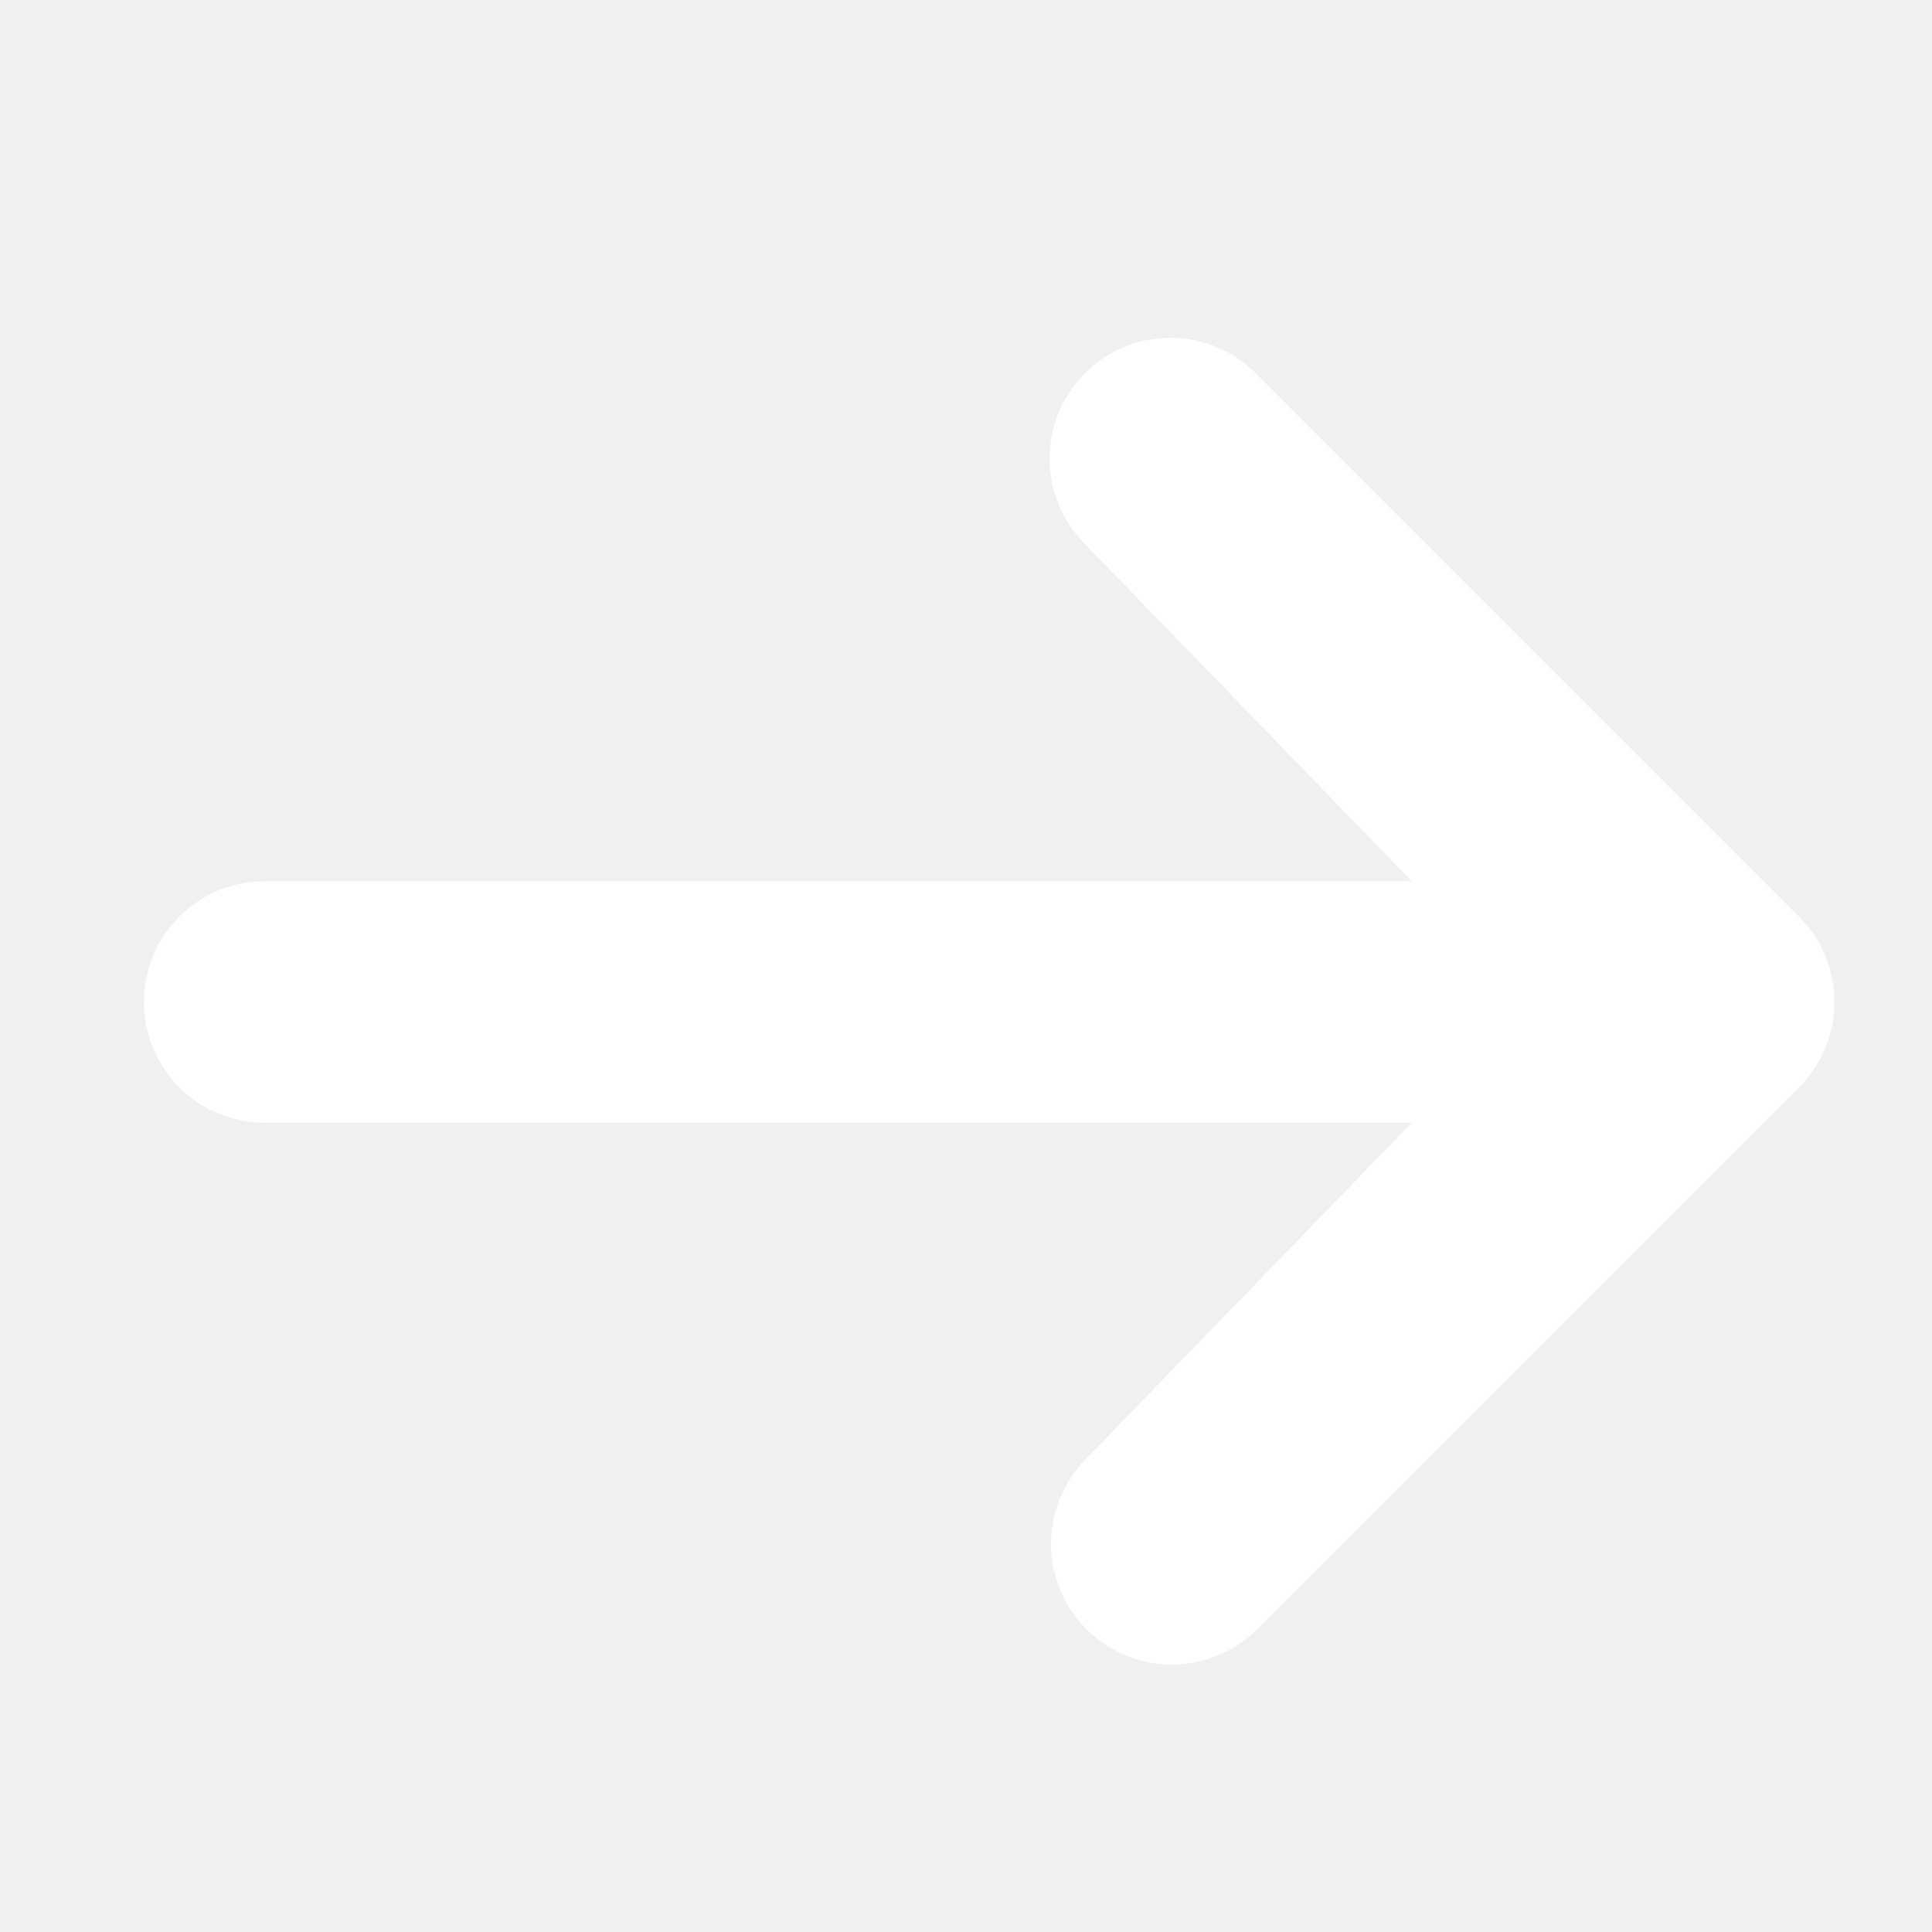
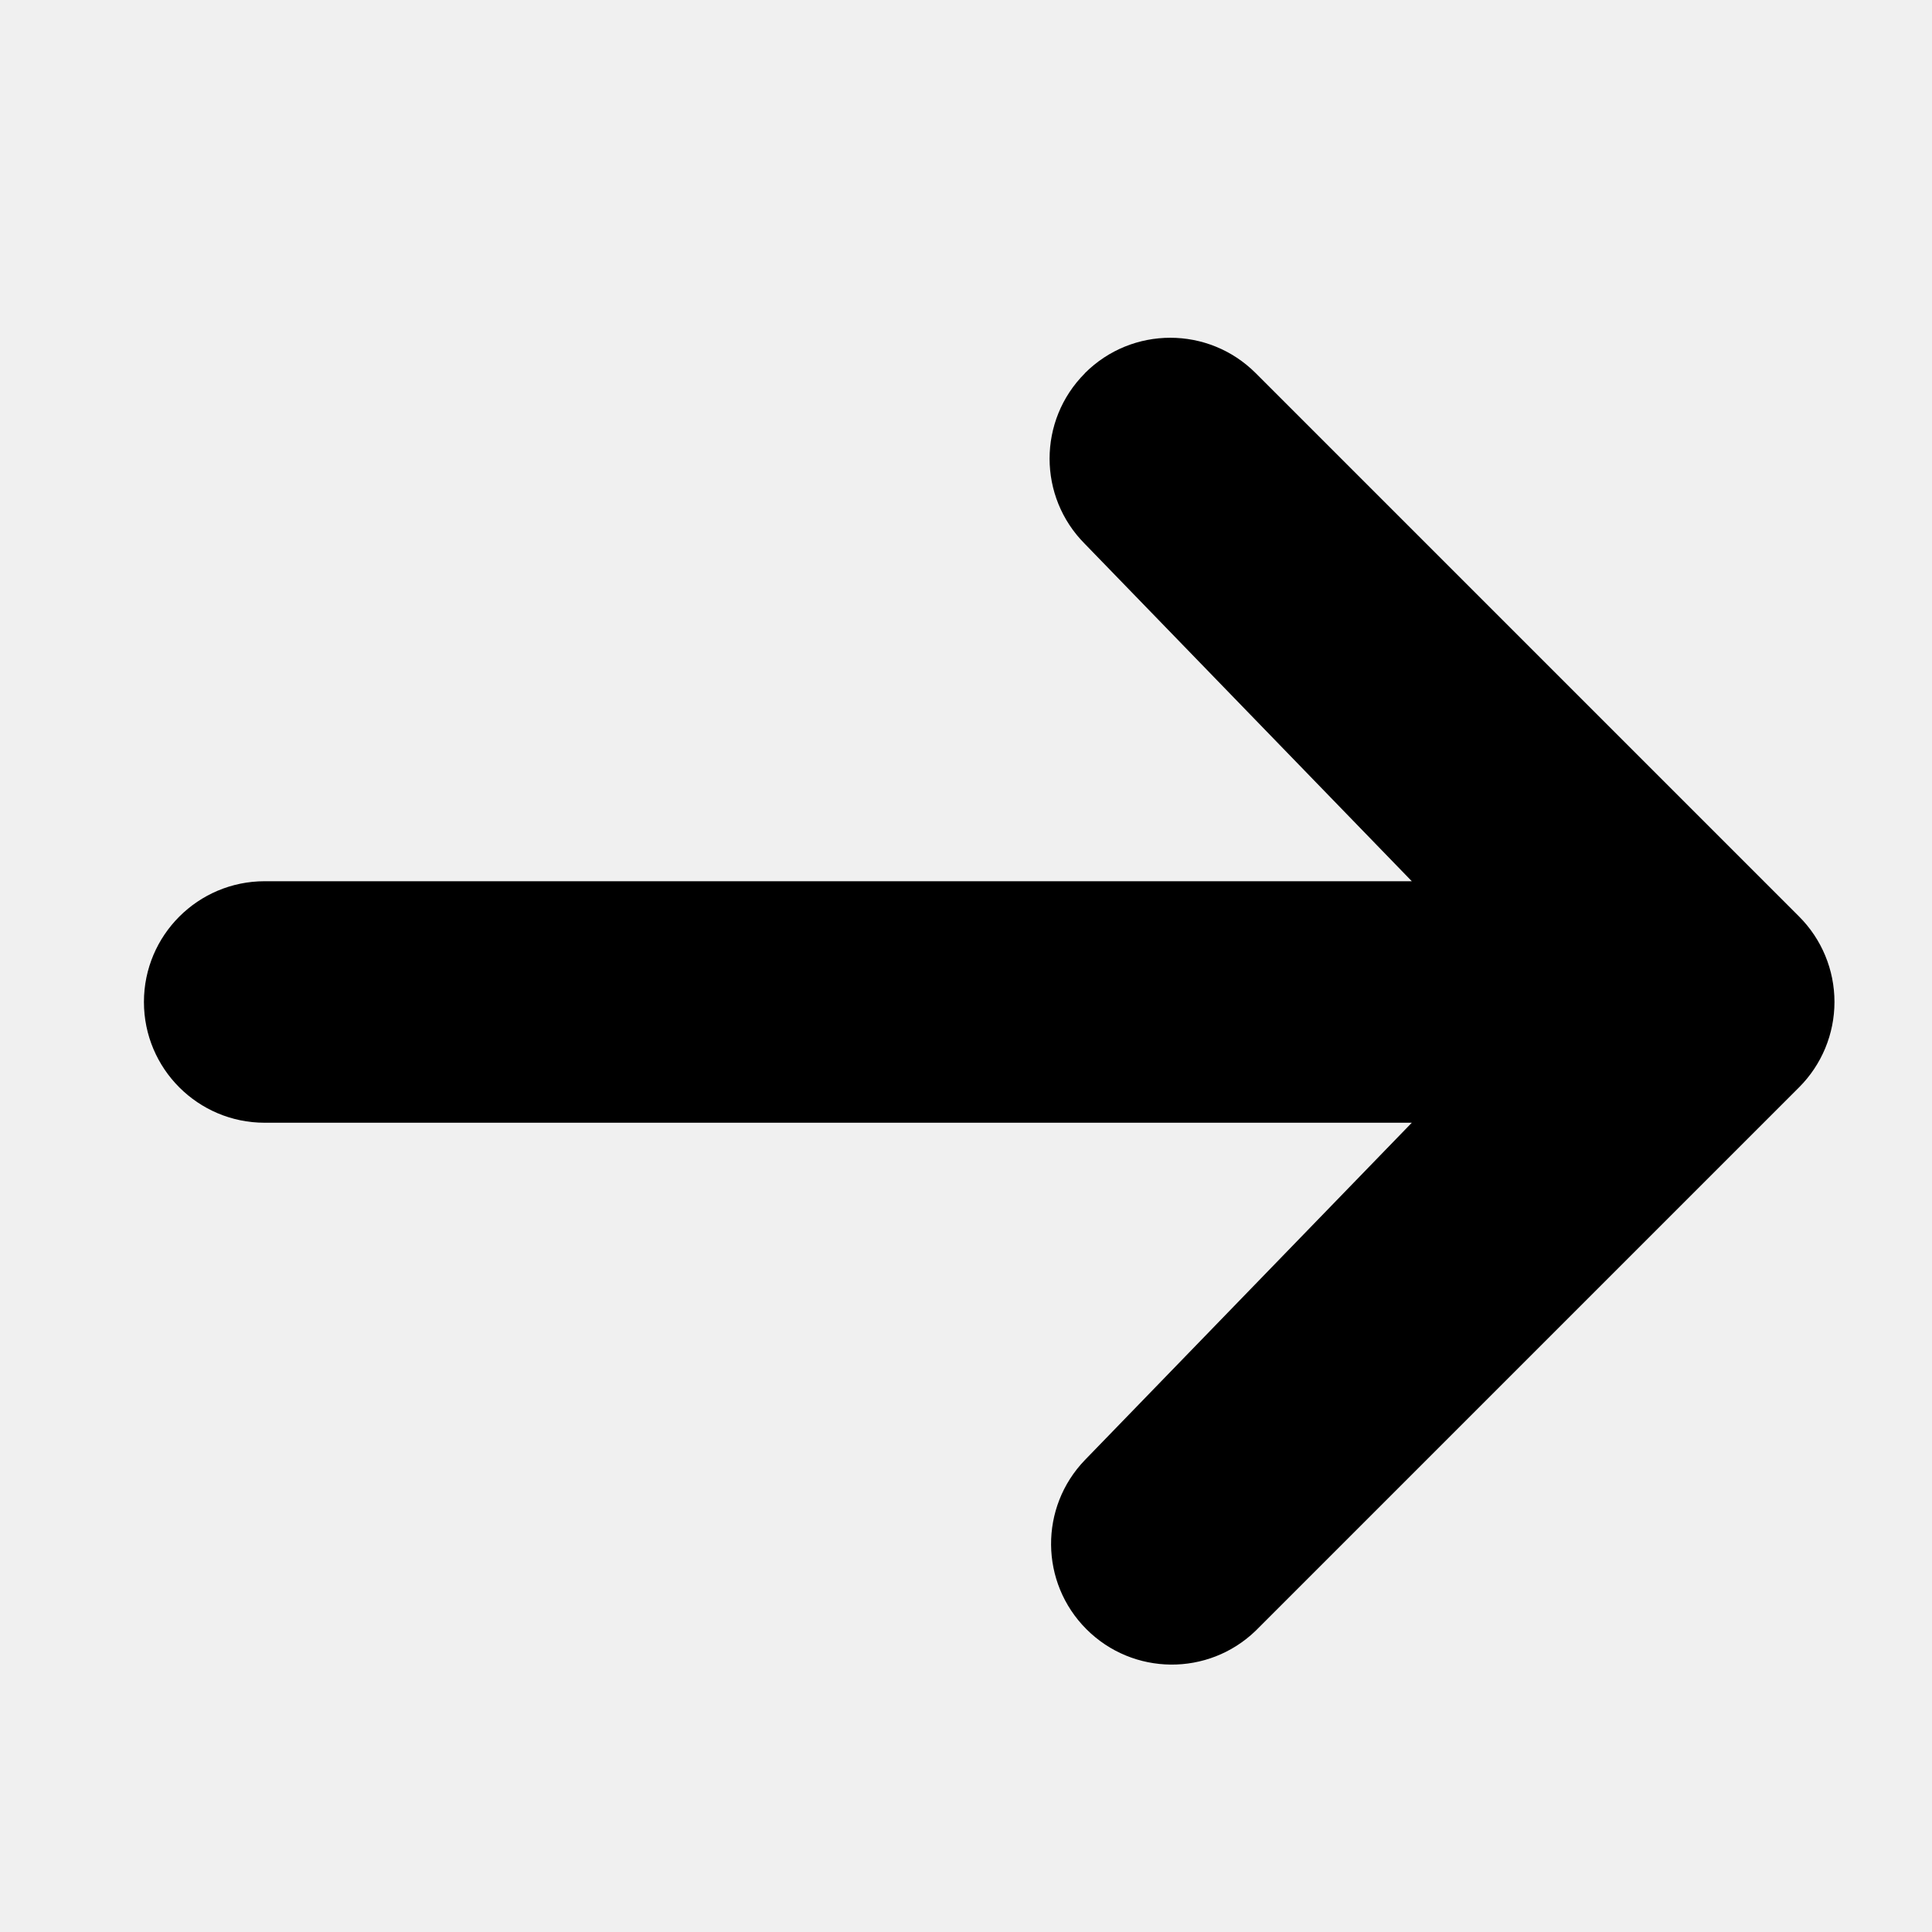
- <svg xmlns="http://www.w3.org/2000/svg" width="16" height="16" viewBox="0 0 16 16" fill="none">
-   <g clip-path="url(#clip0_3763_11361)">
-     <path d="M8.985 3.091C9.172 2.903 9.427 2.798 9.692 2.798C9.957 2.798 10.211 2.903 10.399 3.091L14.899 7.591C15.086 7.778 15.192 8.032 15.192 8.298C15.192 8.563 15.086 8.817 14.899 9.005L10.399 13.505C10.21 13.687 9.958 13.788 9.695 13.785C9.433 13.783 9.182 13.678 8.997 13.492C8.812 13.307 8.707 13.056 8.704 12.794C8.702 12.532 8.803 12.279 8.985 12.091L11.692 9.298H2.192C1.927 9.298 1.672 9.192 1.485 9.005C1.297 8.817 1.192 8.563 1.192 8.298C1.192 8.032 1.297 7.778 1.485 7.591C1.672 7.403 1.927 7.298 2.192 7.298H11.692L8.985 4.505C8.797 4.317 8.692 4.063 8.692 3.798C8.692 3.532 8.797 3.278 8.985 3.091Z" fill="white" />
-   </g>
-   <defs>
-     <clipPath id="clip0_3763_11361">
-       <rect width="15" height="15" fill="white" transform="translate(0.691895 0.797852)" />
-     </clipPath>
-   </defs>
+ <svg viewBox="0 0 16 16">
+   <path fill="currentColor" d="M8.985 3.09a1 1 0 0 1 1.414 0l4.5 4.5a1 1 0 0 1 0 1.415l-4.5 4.5a1 1 0 0 1-1.402-.013 1 1 0 0 1-.012-1.401l2.707-2.793h-9.5a1 1 0 0 1 0-2h9.5L8.985 4.505a1 1 0 0 1 0-1.414Z" />
</svg>
